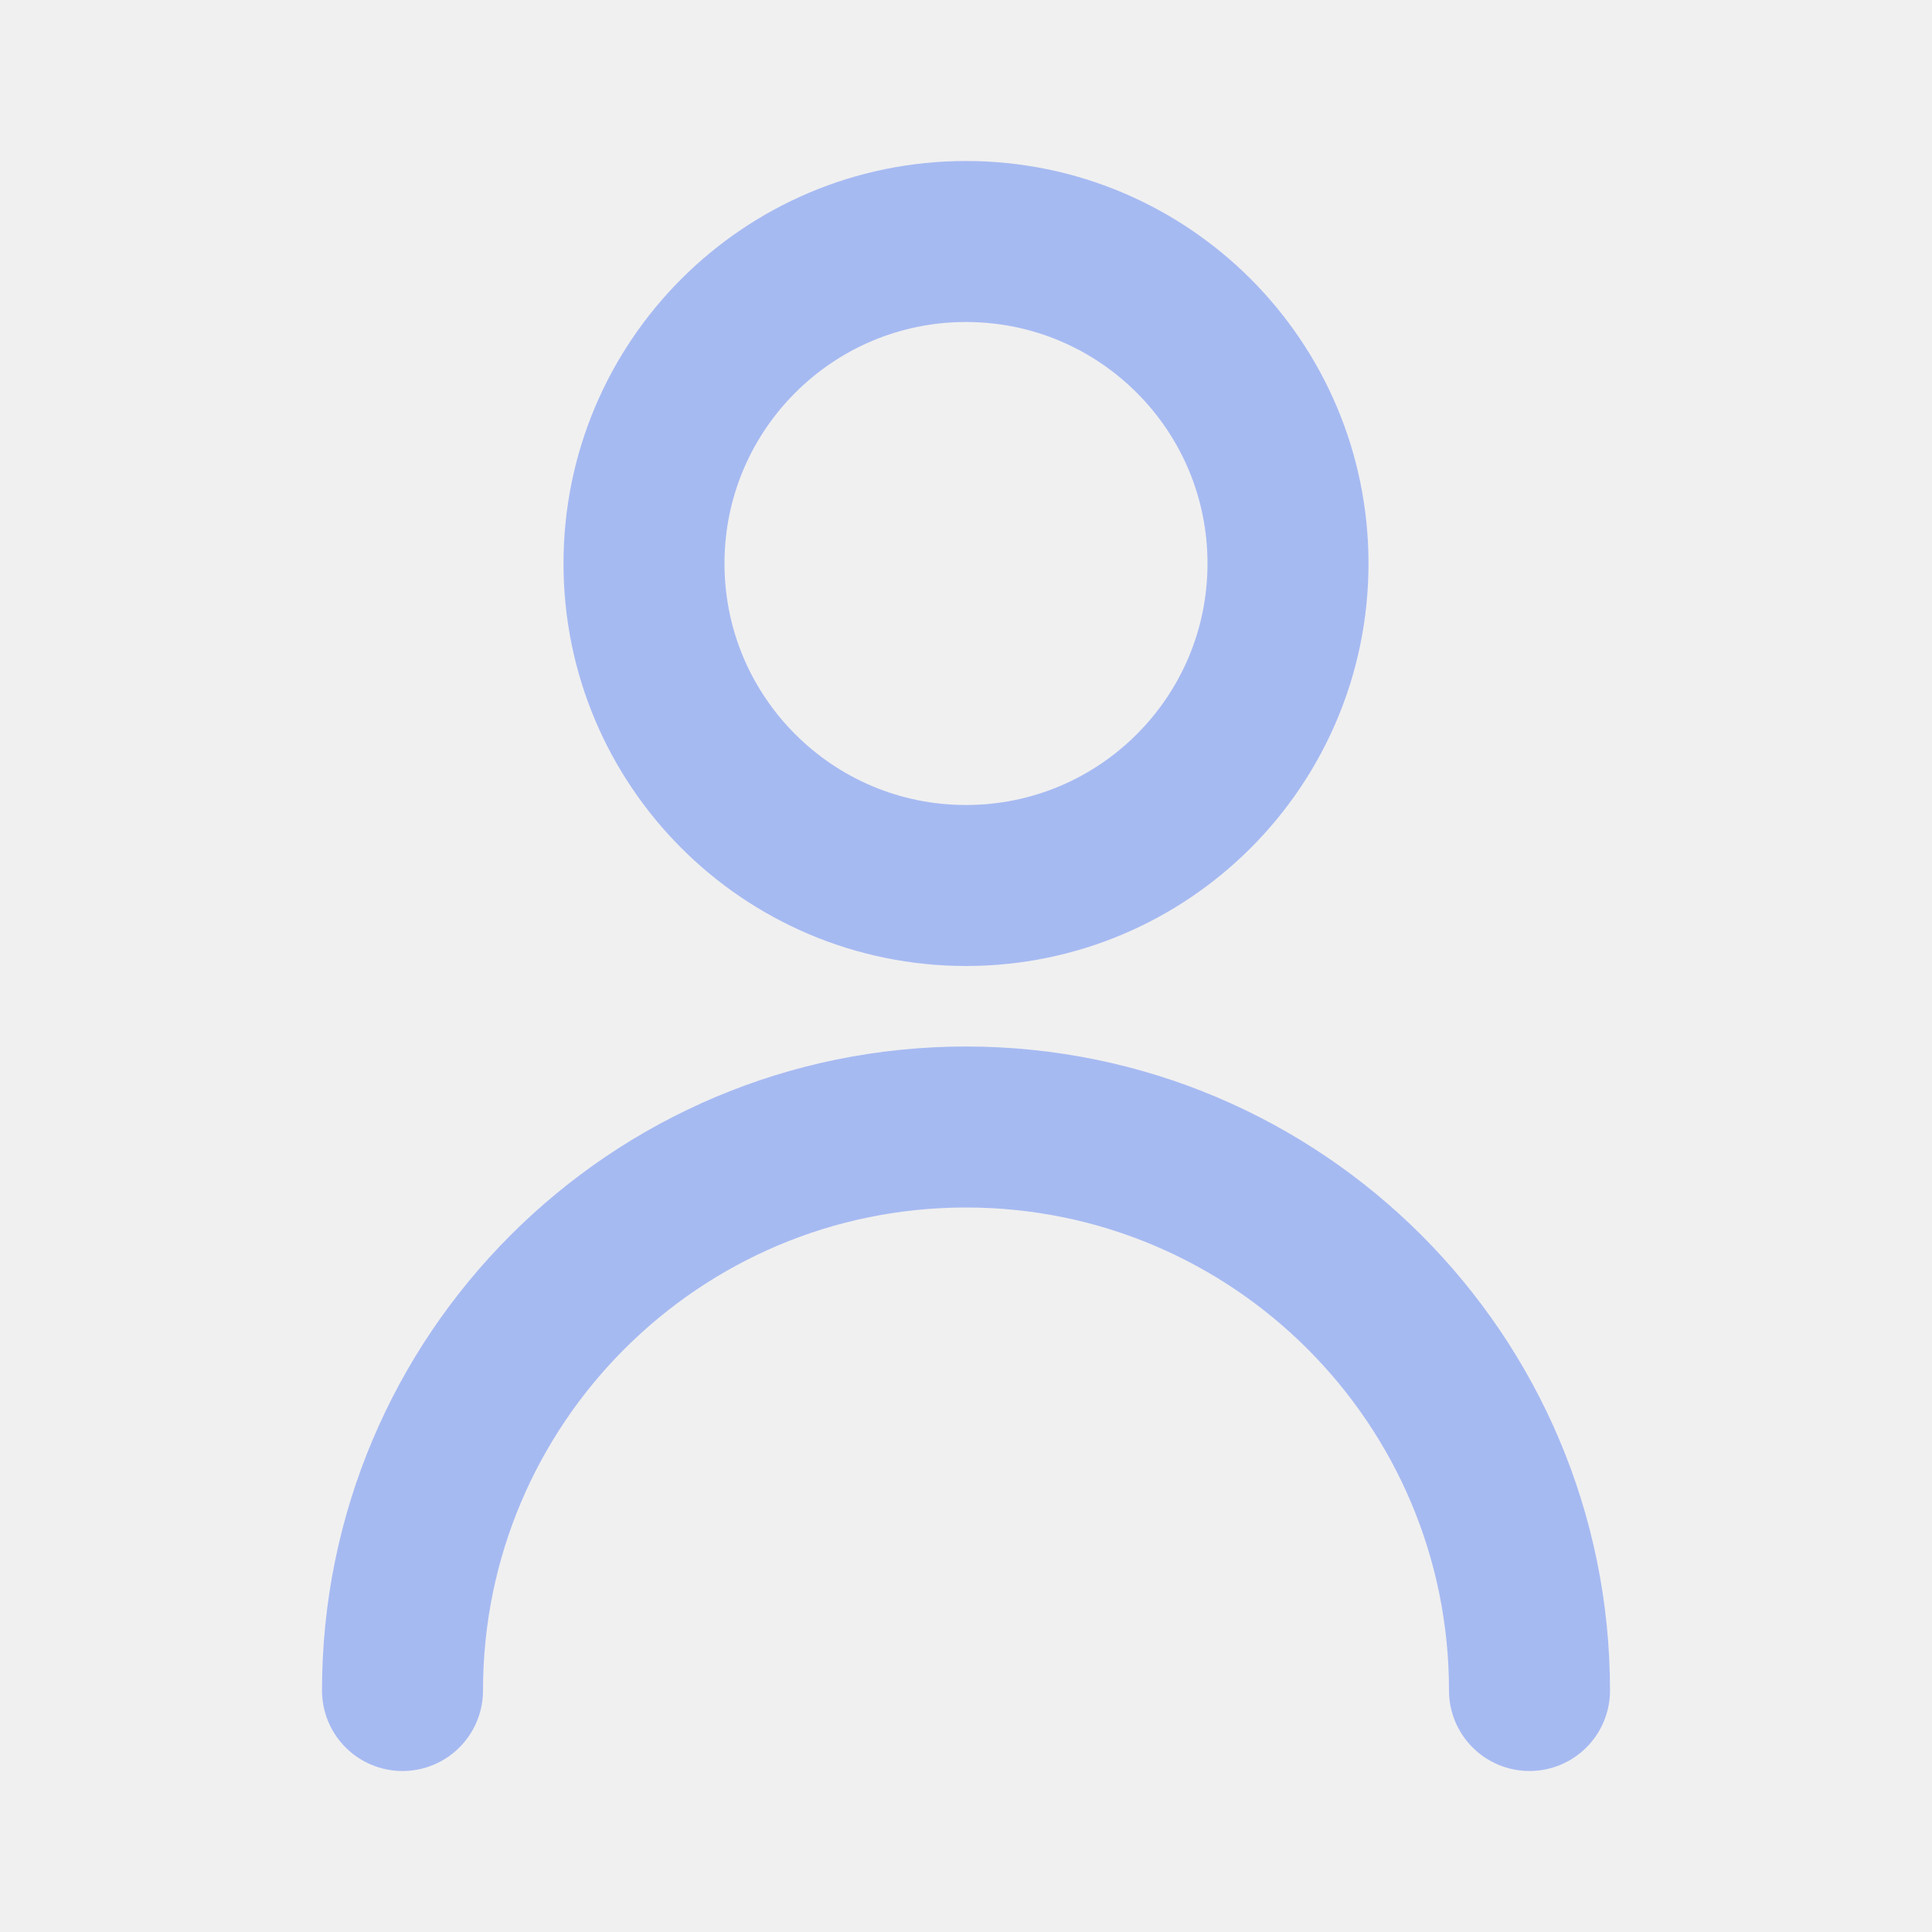
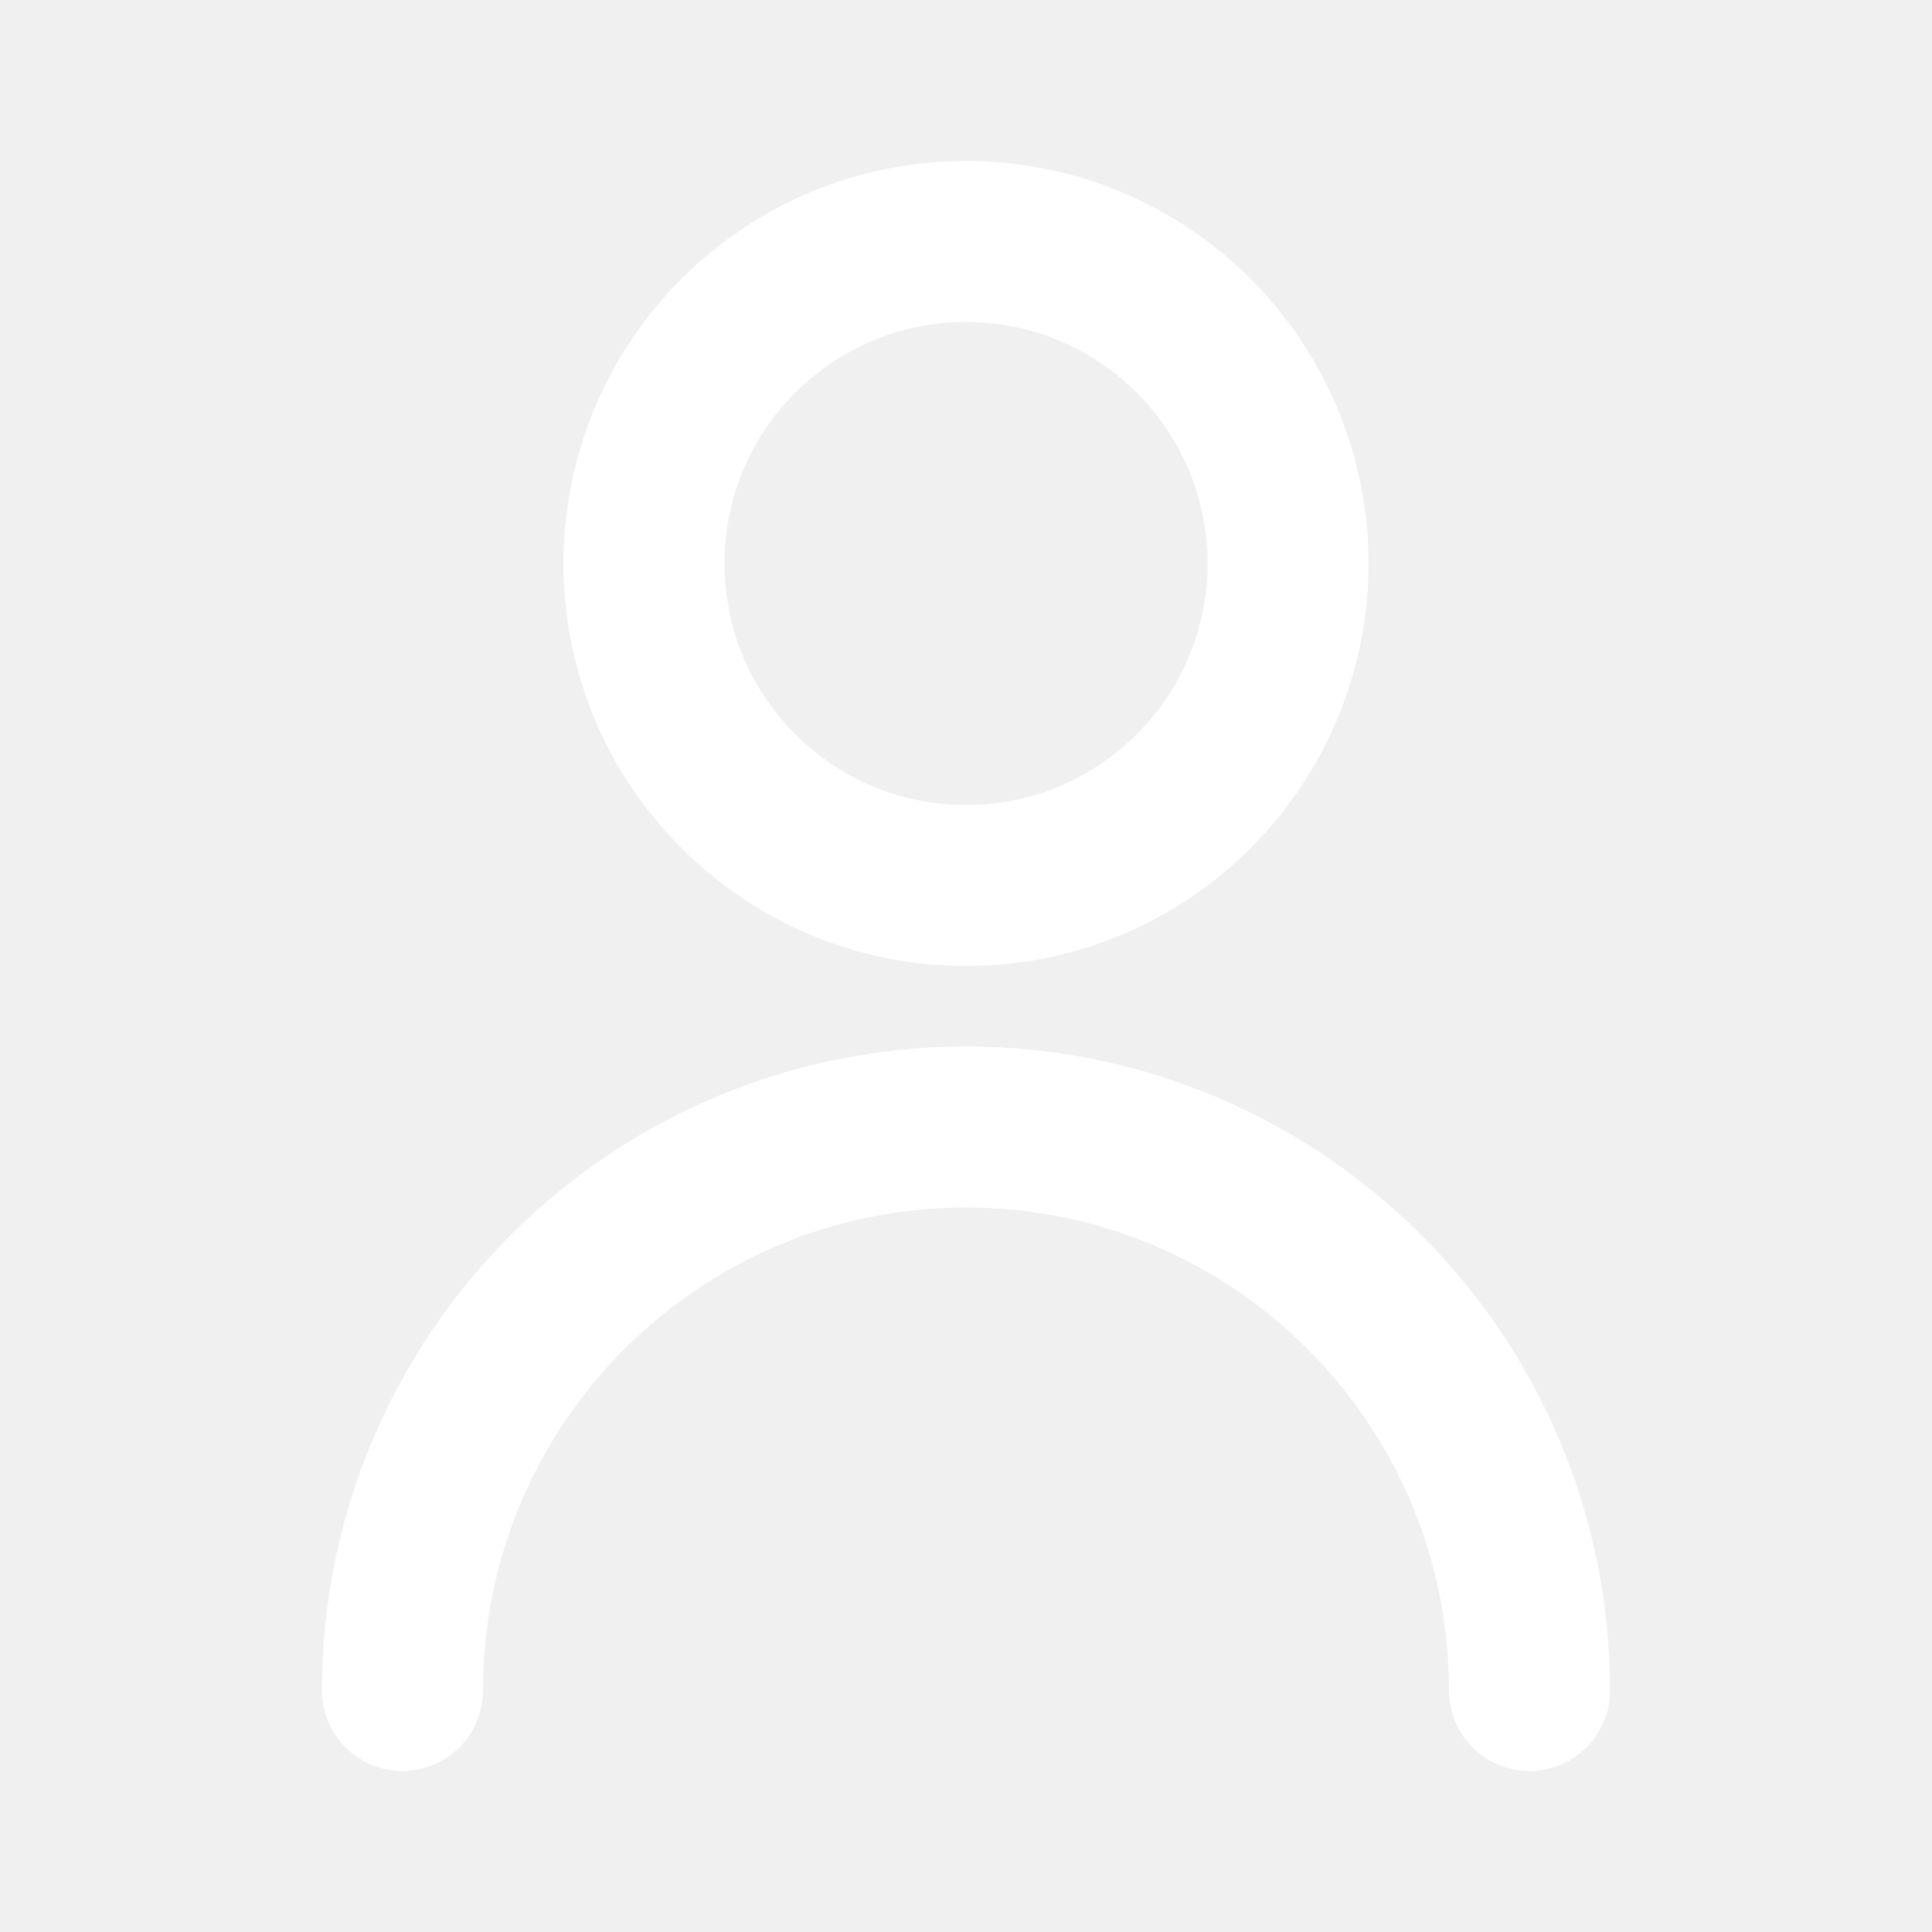
<svg xmlns="http://www.w3.org/2000/svg" width="24" height="24" viewBox="0 0 24 24" fill="none">
-   <path d="M19 21C19 17.134 15.866 14 12 14C8.134 14 5 17.134 5 21M12 11C9.791 11 8 9.209 8 7C8 4.791 9.791 3 12 3C14.209 3 16 4.791 16 7C16 9.209 14.209 11 12 11Z" stroke="#386BF6" stroke-opacity="0.4" stroke-width="2" stroke-linecap="round" stroke-linejoin="round" />
+   <path d="M19 21C19 17.134 15.866 14 12 14C8.134 14 5 17.134 5 21M12 11C9.791 11 8 9.209 8 7C8 4.791 9.791 3 12 3C14.209 3 16 4.791 16 7C16 9.209 14.209 11 12 11Z" stroke="white" stroke-width="2" stroke-linecap="round" stroke-linejoin="round" />
</svg>
